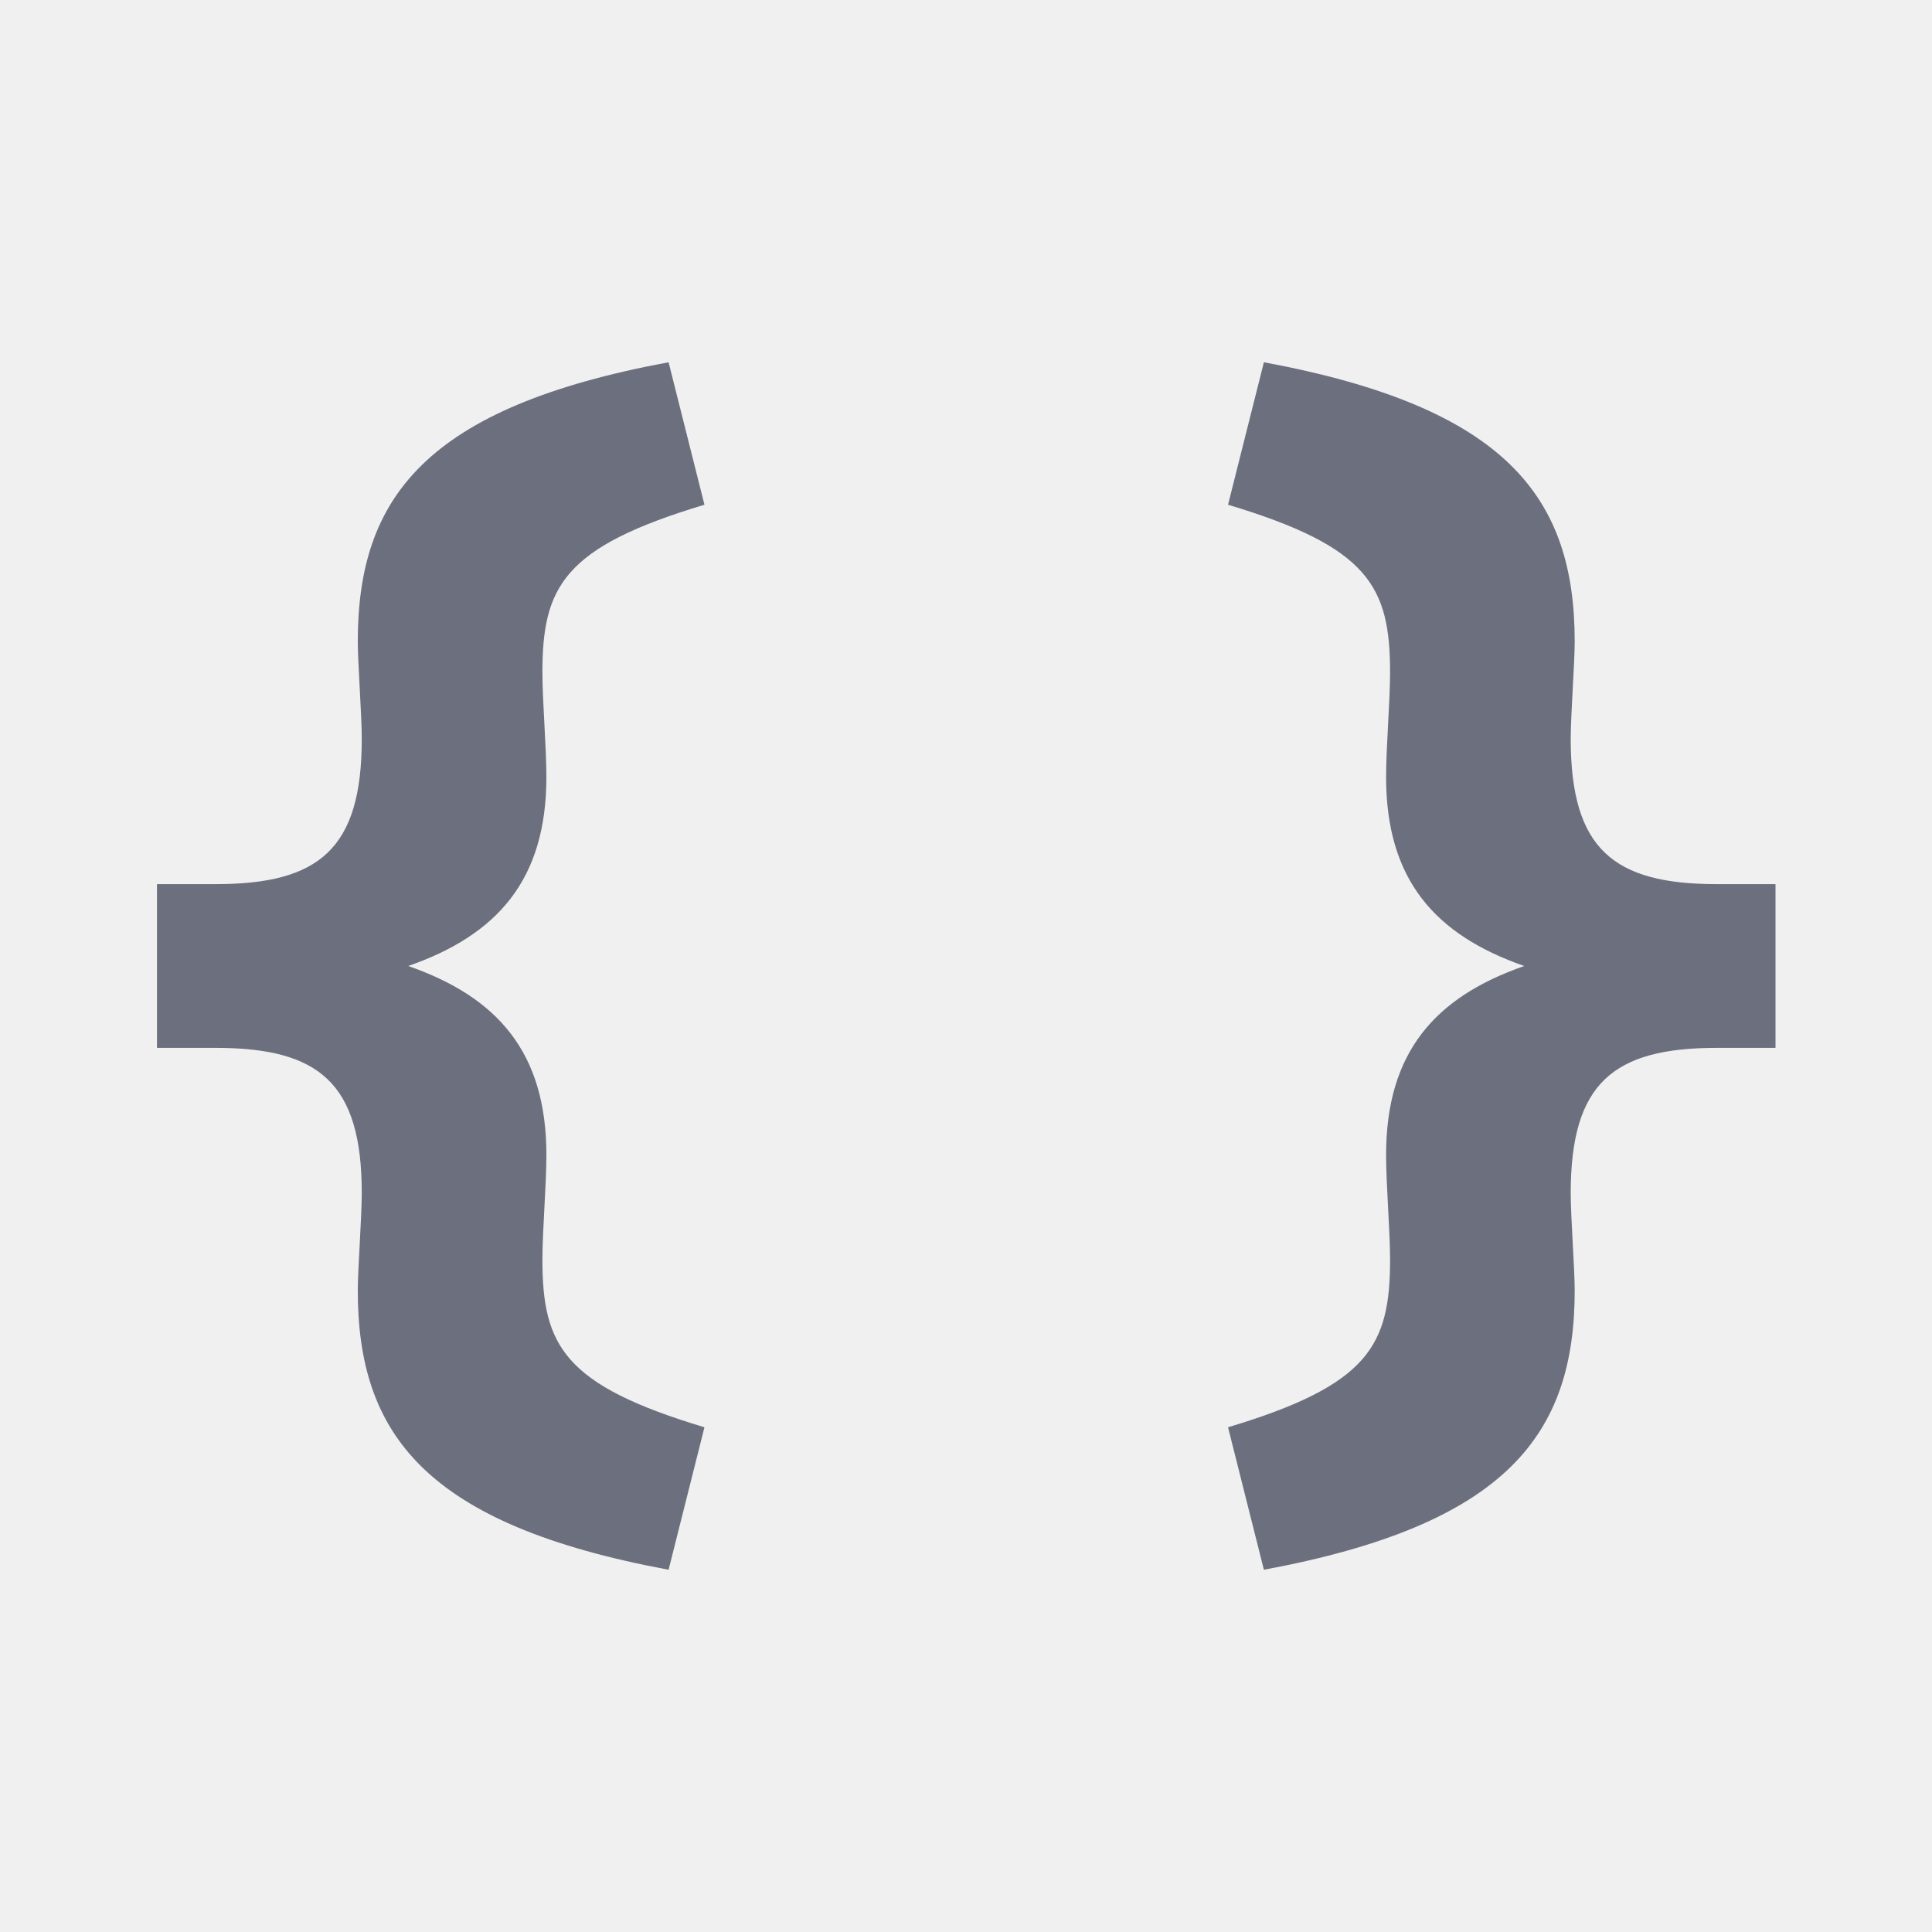
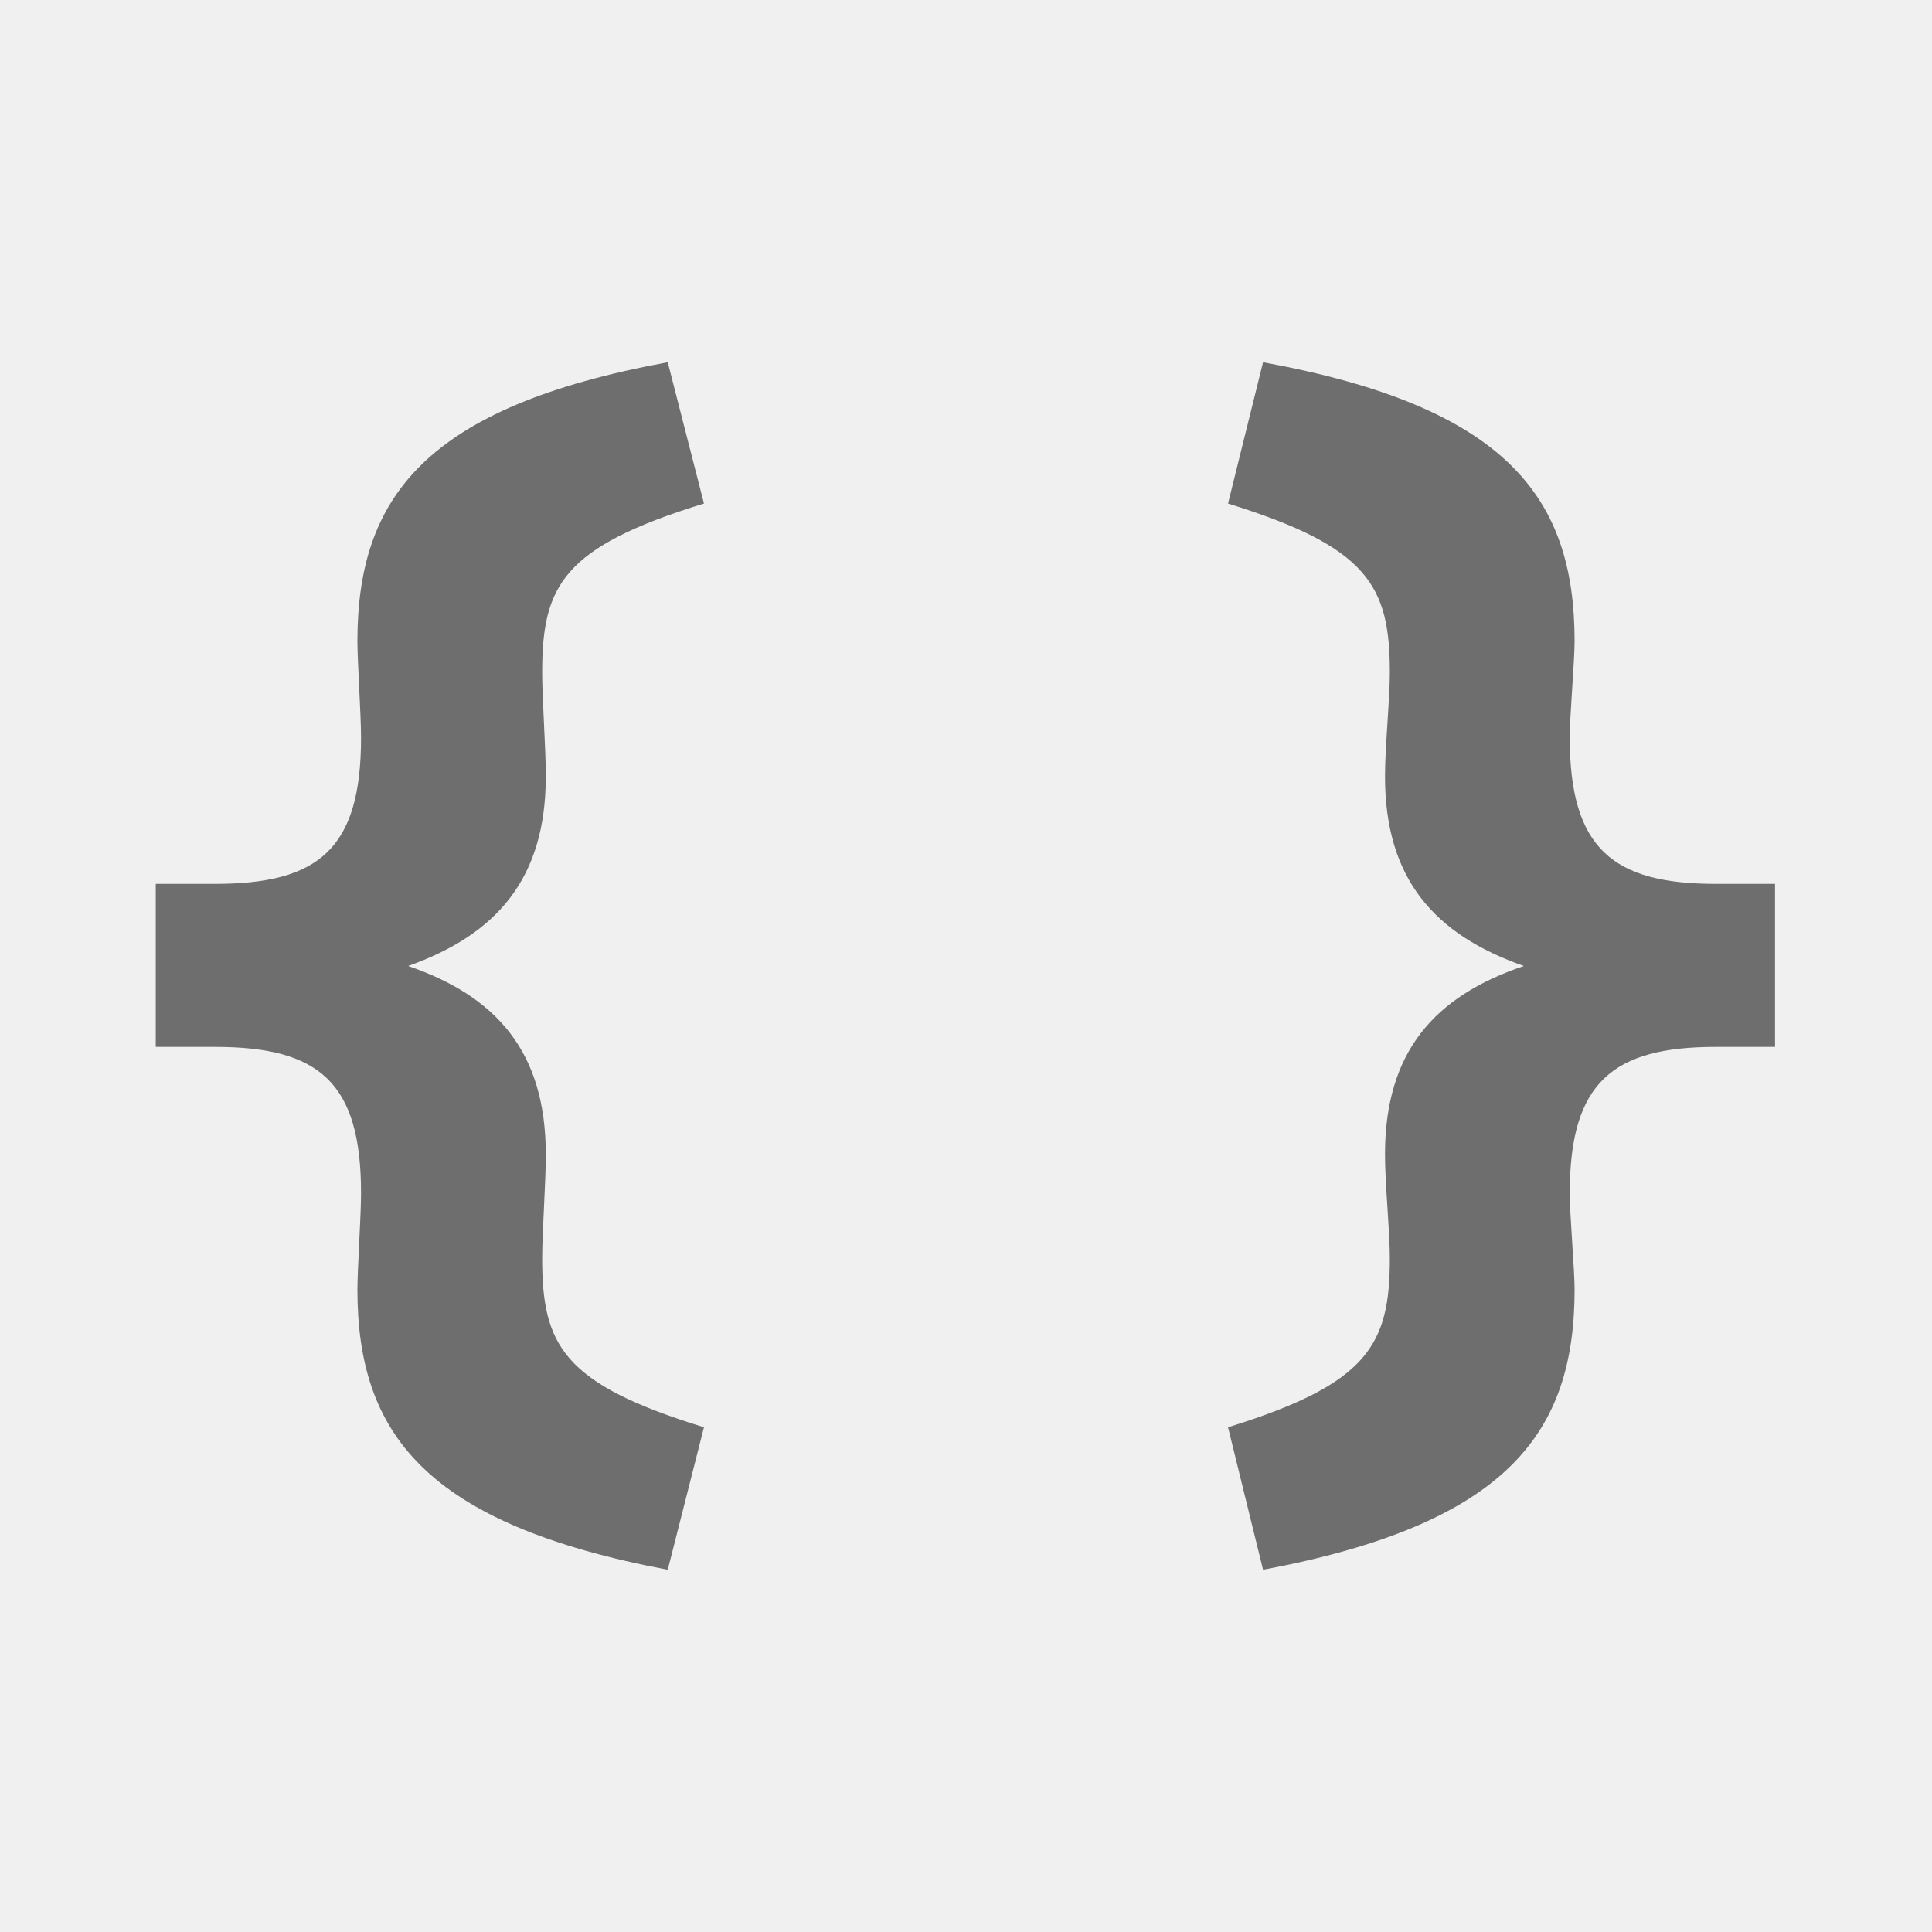
- <svg xmlns="http://www.w3.org/2000/svg" width="16" height="16" viewBox="0 0 16 16">
-   <g fill="none" fill-rule="evenodd">
-     <path fill="#6C707E" d="M5.537,13 C3.524,12.626 2.963,11.879 2.963,10.687 C2.963,10.512 2.996,10.079 2.996,9.881 C2.996,8.97 2.644,8.678 1.786,8.678 L1.3,8.678 L1.3,7.322 L1.786,7.322 C2.644,7.322 2.996,7.03 2.996,6.119 C2.996,5.921 2.963,5.488 2.963,5.313 C2.963,4.121 3.524,3.374 5.537,3 L5.834,4.18 C4.668,4.53 4.492,4.857 4.492,5.57 C4.492,5.804 4.525,6.189 4.525,6.435 C4.525,7.287 4.118,7.743 3.381,8 C4.118,8.257 4.525,8.713 4.525,9.565 C4.525,9.811 4.492,10.196 4.492,10.43 C4.492,11.143 4.668,11.47 5.834,11.82 L5.537,13 Z" />
-     <path fill="#6C707E" d="M14.407,13 C12.394,12.626 11.833,11.879 11.833,10.687 C11.833,10.512 11.866,10.079 11.866,9.881 C11.866,8.97 11.514,8.678 10.656,8.678 L10.17,8.678 L10.17,7.322 L10.656,7.322 C11.514,7.322 11.866,7.03 11.866,6.119 C11.866,5.921 11.833,5.488 11.833,5.313 C11.833,4.121 12.394,3.374 14.407,3 L14.704,4.18 C13.538,4.53 13.362,4.857 13.362,5.57 C13.362,5.804 13.395,6.189 13.395,6.435 C13.395,7.287 12.988,7.743 12.251,8 C12.988,8.257 13.395,8.713 13.395,9.565 C13.395,9.811 13.362,10.196 13.362,10.43 C13.362,11.143 13.538,11.47 14.704,11.82 L14.407,13 Z" transform="matrix(-1 0 0 1 24.874 0)" />
+ <svg xmlns="http://www.w3.org/2000/svg" width="16" height="16" viewBox="0 0 16 16" fill="none">
+   <defs>
+     <clipPath id="clip86_22">
+       <rect id="json.svg" width="16" height="16" fill="white" fill-opacity="0" />
+     </clipPath>
+   </defs>
+   <g clip-path="url(#clip86_22)">
+     <path id="path" d="M5.53 13C3.52 12.62 2.96 11.87 2.96 10.68C2.96 10.51 2.99 10.07 2.99 9.88C2.99 8.96 2.64 8.67 1.78 8.67L1.29 8.67L1.29 7.32L1.78 7.32C2.64 7.32 2.99 7.03 2.99 6.11C2.99 5.92 2.96 5.48 2.96 5.31C2.96 4.12 3.52 3.37 5.53 3L5.83 4.17C4.66 4.53 4.49 4.85 4.49 5.57C4.49 5.8 4.52 6.18 4.52 6.43C4.52 7.28 4.11 7.74 3.38 8C4.11 8.25 4.52 8.71 4.52 9.56C4.52 9.81 4.49 10.19 4.49 10.42C4.49 11.14 4.66 11.46 5.83 11.82L5.53 13Z" fill="#6E6E6E" fill-opacity="1" fill-rule="evenodd" />
+     <path id="path" d="M10.46 13C12.48 12.62 13.04 11.87 13.04 10.68C13.04 10.51 13 10.07 13 9.88C13 8.96 13.36 8.67 14.21 8.67L14.7 8.67L14.7 7.32L14.21 7.32C13.36 7.32 13 7.03 13 6.11C13 5.92 13.04 5.48 13.04 5.31C13.04 4.12 12.48 3.37 10.46 3L10.17 4.17C11.33 4.53 11.51 4.85 11.51 5.57C11.51 5.8 11.47 6.18 11.47 6.43C11.47 7.28 11.88 7.74 12.62 8C11.88 8.25 11.47 8.71 11.47 9.56C11.47 9.81 11.51 10.19 11.51 10.42C11.51 11.14 11.33 11.46 10.17 11.82L10.46 13Z" fill="#6E6E6E" fill-opacity="1" fill-rule="evenodd" />
  </g>
</svg>
